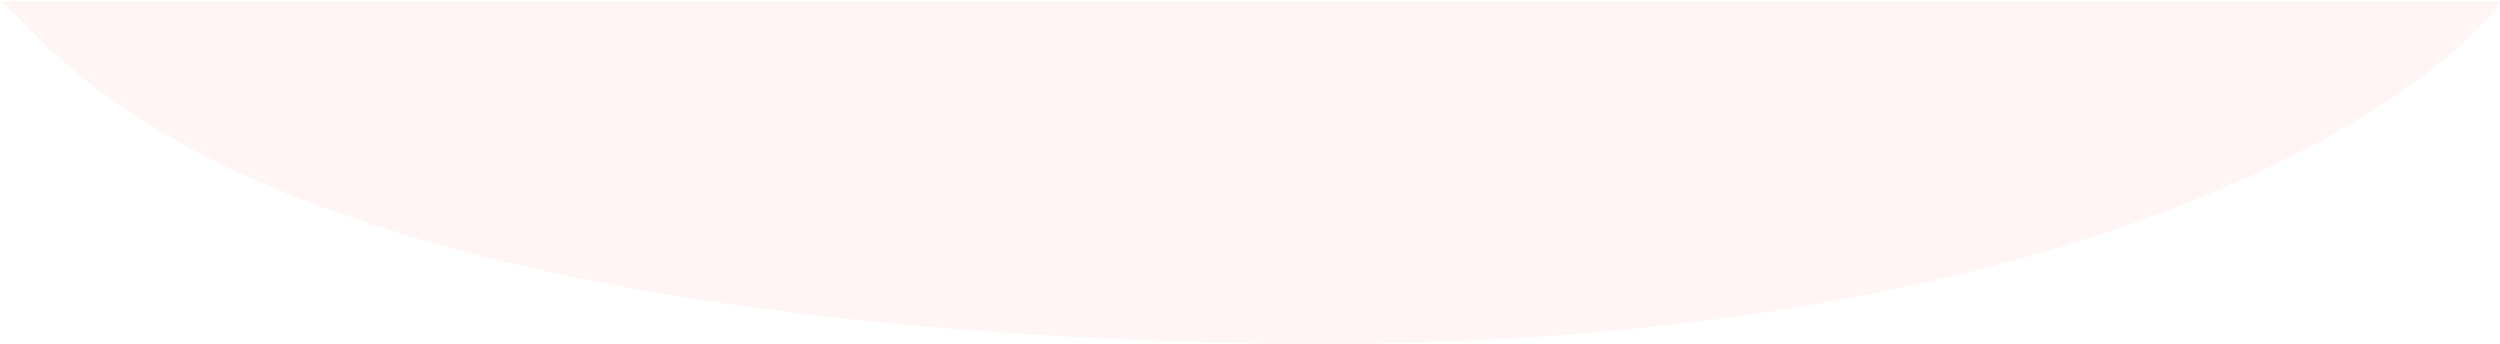
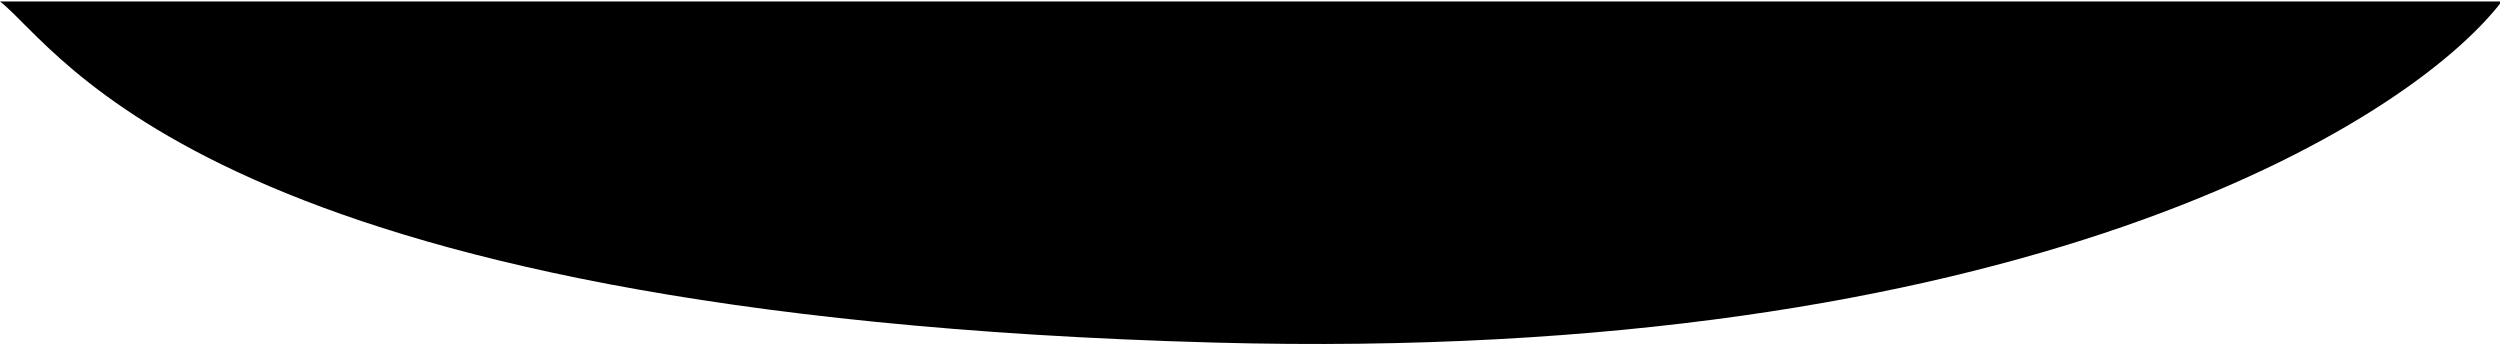
<svg xmlns="http://www.w3.org/2000/svg" width="1439" height="198" viewBox="0 0 1439 198" fill="none">
-   <path d="M1440 0.854H0C34.56 27.463 120.686 181.365 698.88 197.187C1161.44 209.844 1385.69 71.572 1440 0.854Z" fill="#FFEFEF" fill-opacity="0.60" />
+   <path d="M1440 0.854H0C34.56 27.463 120.686 181.365 698.88 197.187C1161.44 209.844 1385.69 71.572 1440 0.854Z" fill="currentColor" />
</svg>
